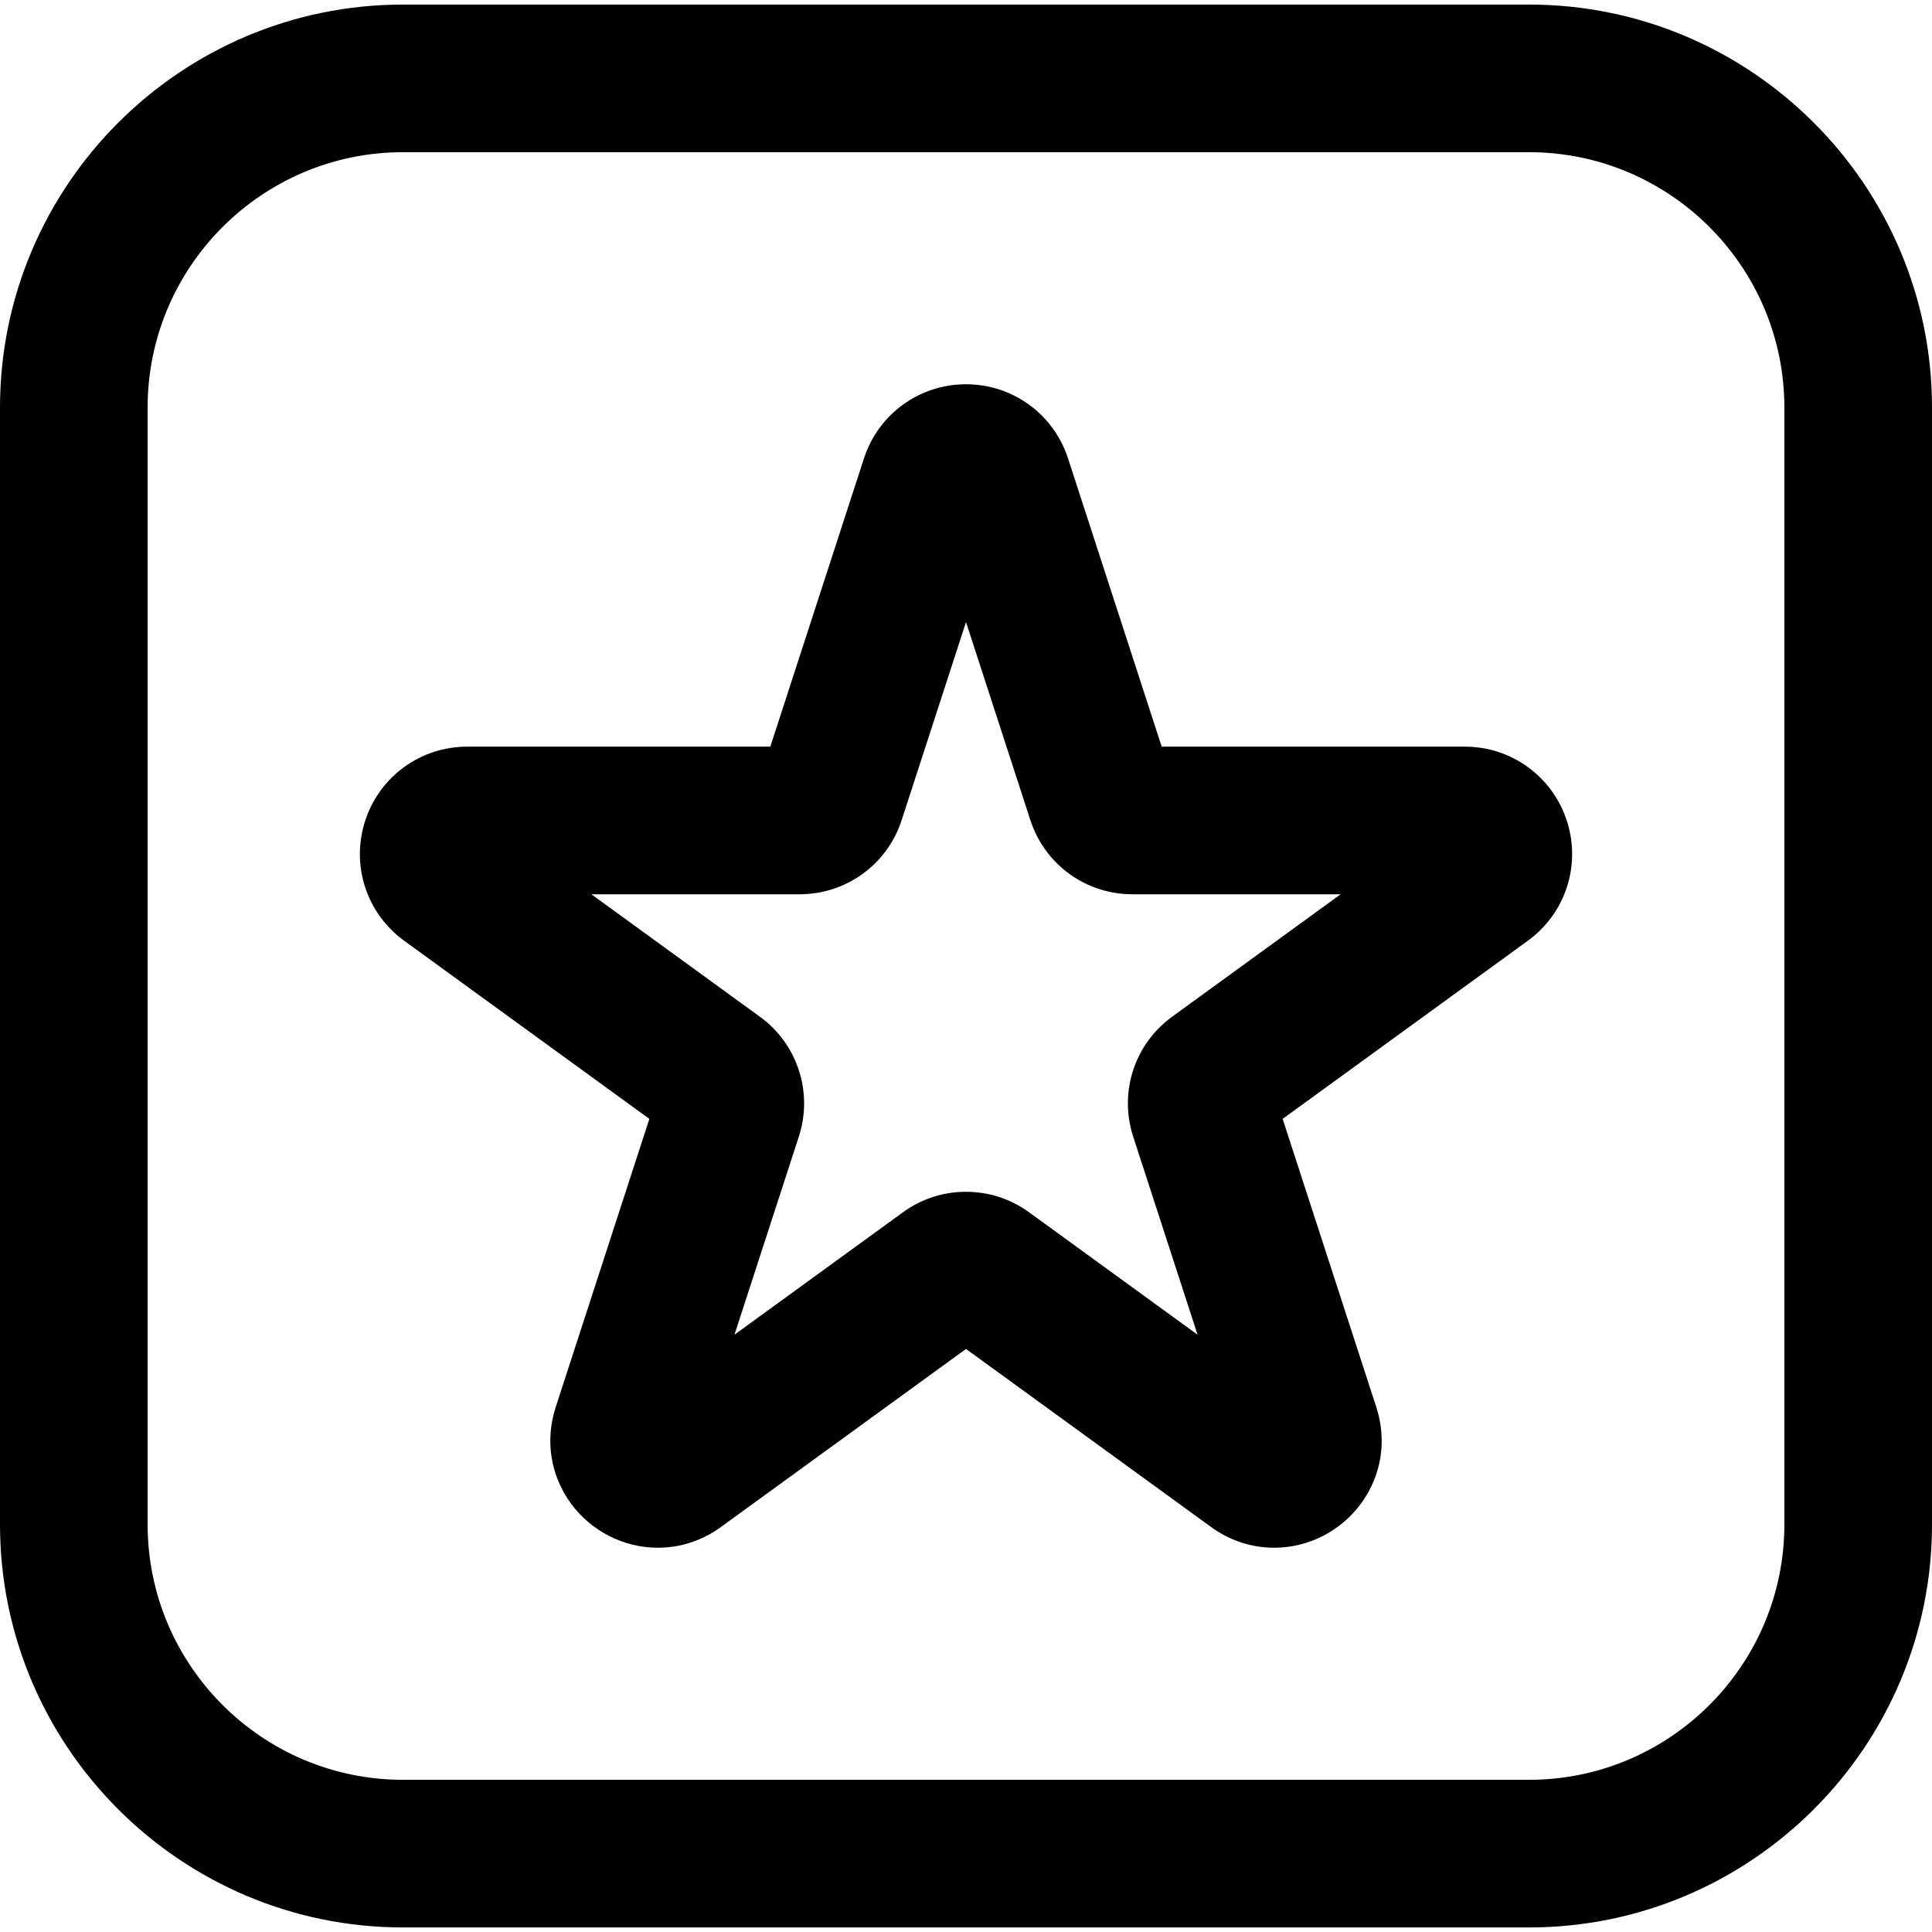
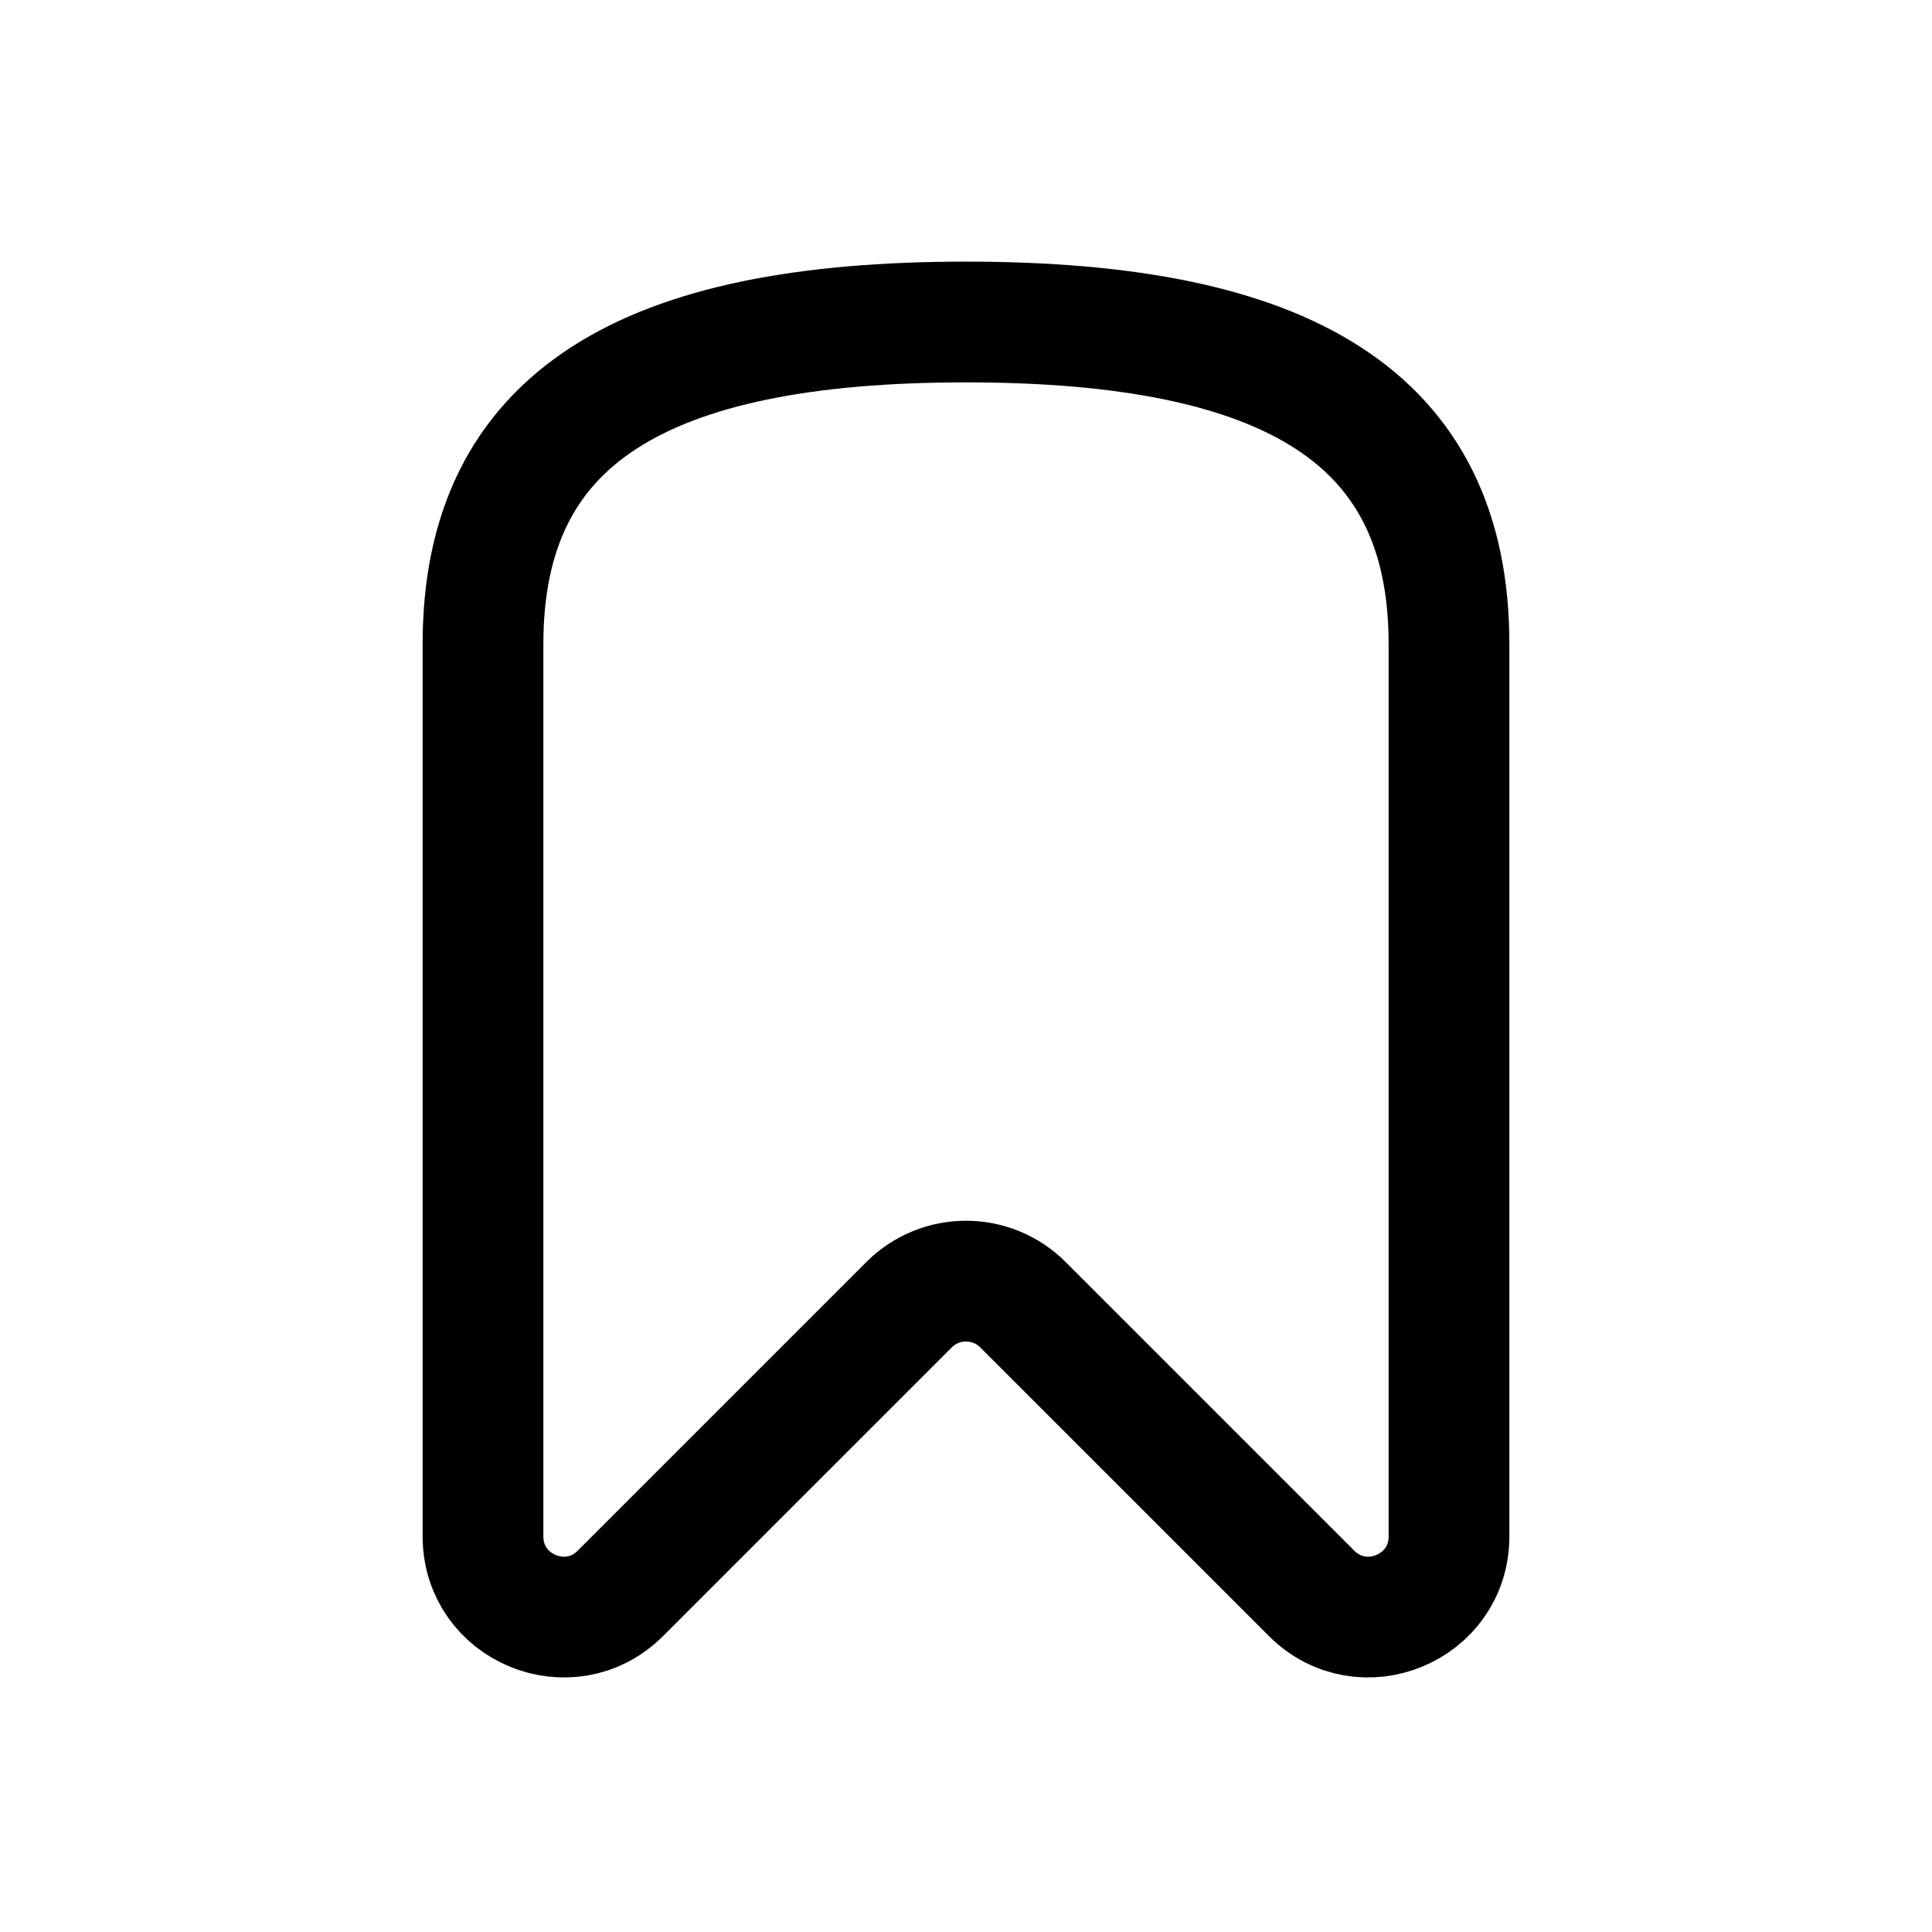
- <svg xmlns="http://www.w3.org/2000/svg" fill="#000000" height="800px" width="800px" version="1.1" id="Capa_1" viewBox="0 0 392.619 392.619" xml:space="preserve">
-   <g>
-     <path d="M297.674,151.733h-61.596l-19.034-58.58c-2.928-9.011-11.261-15.065-20.735-15.065s-17.808,6.055-20.735,15.065   l-19.034,58.58H94.945c-9.475,0-17.807,6.054-20.735,15.064c-2.928,9.011,0.255,18.807,7.92,24.375l49.833,36.207l-19.035,58.581   c-2.185,6.725-1.074,13.834,3.047,19.505c4.125,5.678,10.747,9.066,17.714,9.065c4.591-0.001,9.013-1.451,12.79-4.195   l49.832-36.204l49.832,36.205c3.777,2.744,8.201,4.194,12.792,4.194c6.966,0,13.588-3.39,17.712-9.067   c4.12-5.67,5.23-12.779,3.045-19.504l-19.034-58.58l49.833-36.207c7.665-5.568,10.848-15.364,7.92-24.375   C315.481,157.787,307.149,151.733,297.674,151.733z M238.205,206.61c-7.665,5.569-10.848,15.365-7.919,24.376l13.078,40.25   l-34.237-24.875c-3.75-2.726-8.181-4.165-12.816-4.165s-9.067,1.439-12.815,4.164l-34.239,24.876l13.079-40.25   c2.928-9.011-0.255-18.807-7.92-24.376l-34.239-24.877h42.321c9.475,0,17.807-6.054,20.735-15.065l13.078-40.249l13.078,40.249   c2.928,9.012,11.261,15.065,20.735,15.065h42.321L238.205,206.61z" />
-     <path d="M310.724,0.929H81.896C36.738,0.929,0,37.667,0,82.825v226.97c0,45.157,36.738,81.896,81.896,81.896h228.828   c45.157,0,81.896-36.738,81.896-81.896V82.825C392.619,37.667,355.881,0.929,310.724,0.929z M362.619,309.795   c0,28.615-23.28,51.896-51.896,51.896H81.896C53.28,361.69,30,338.41,30,309.795V82.825c0-28.616,23.28-51.896,51.896-51.896   h228.828c28.615,0,51.896,23.28,51.896,51.896V309.795z" />
-   </g>
+ <svg xmlns="http://www.w3.org/2000/svg" width="800px" height="800px" viewBox="0 0 24 24" fill="none">
+   <path d="M6 8C6 5.185 8 4 12 4C16 4 18 5.185 18 8V19.086C18 19.977 16.923 20.423 16.293 19.793L12.707 16.207C12.317 15.817 11.683 15.817 11.293 16.207L7.707 19.793C7.077 20.423 6 19.977 6 19.086V8Z" stroke="#000000" stroke-width="1.5" stroke-linecap="round" stroke-linejoin="round" />
</svg>
